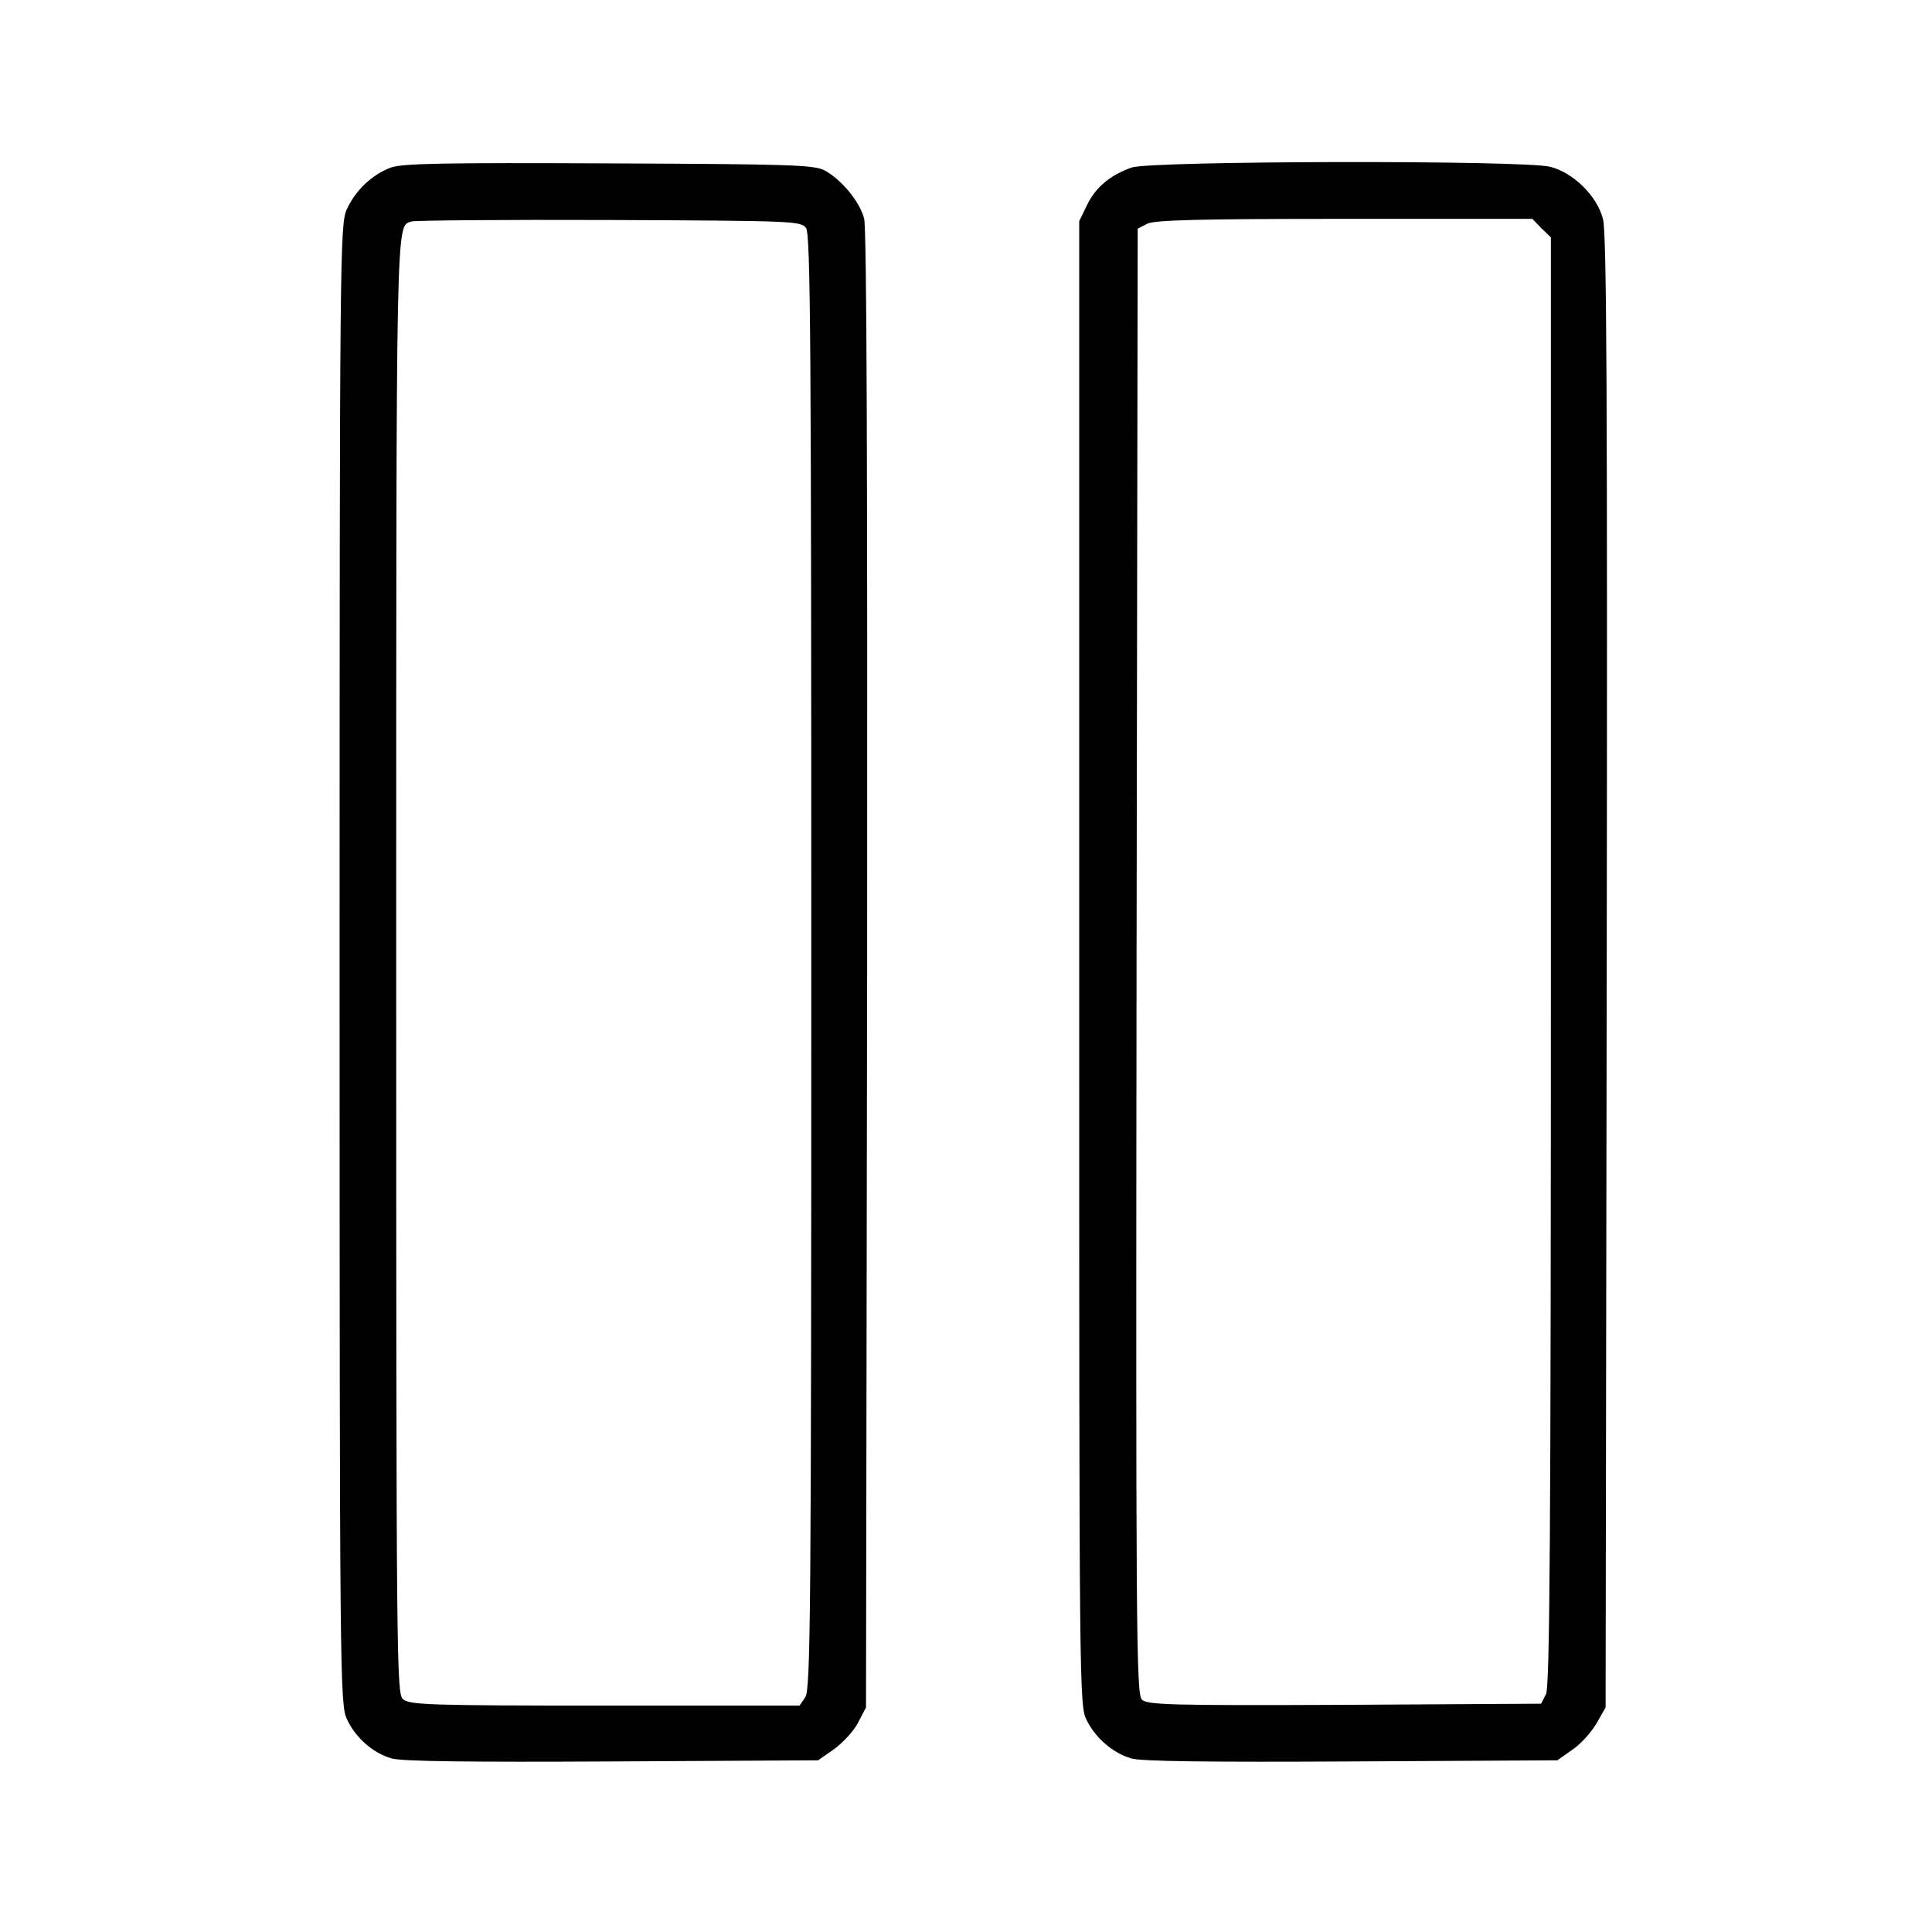
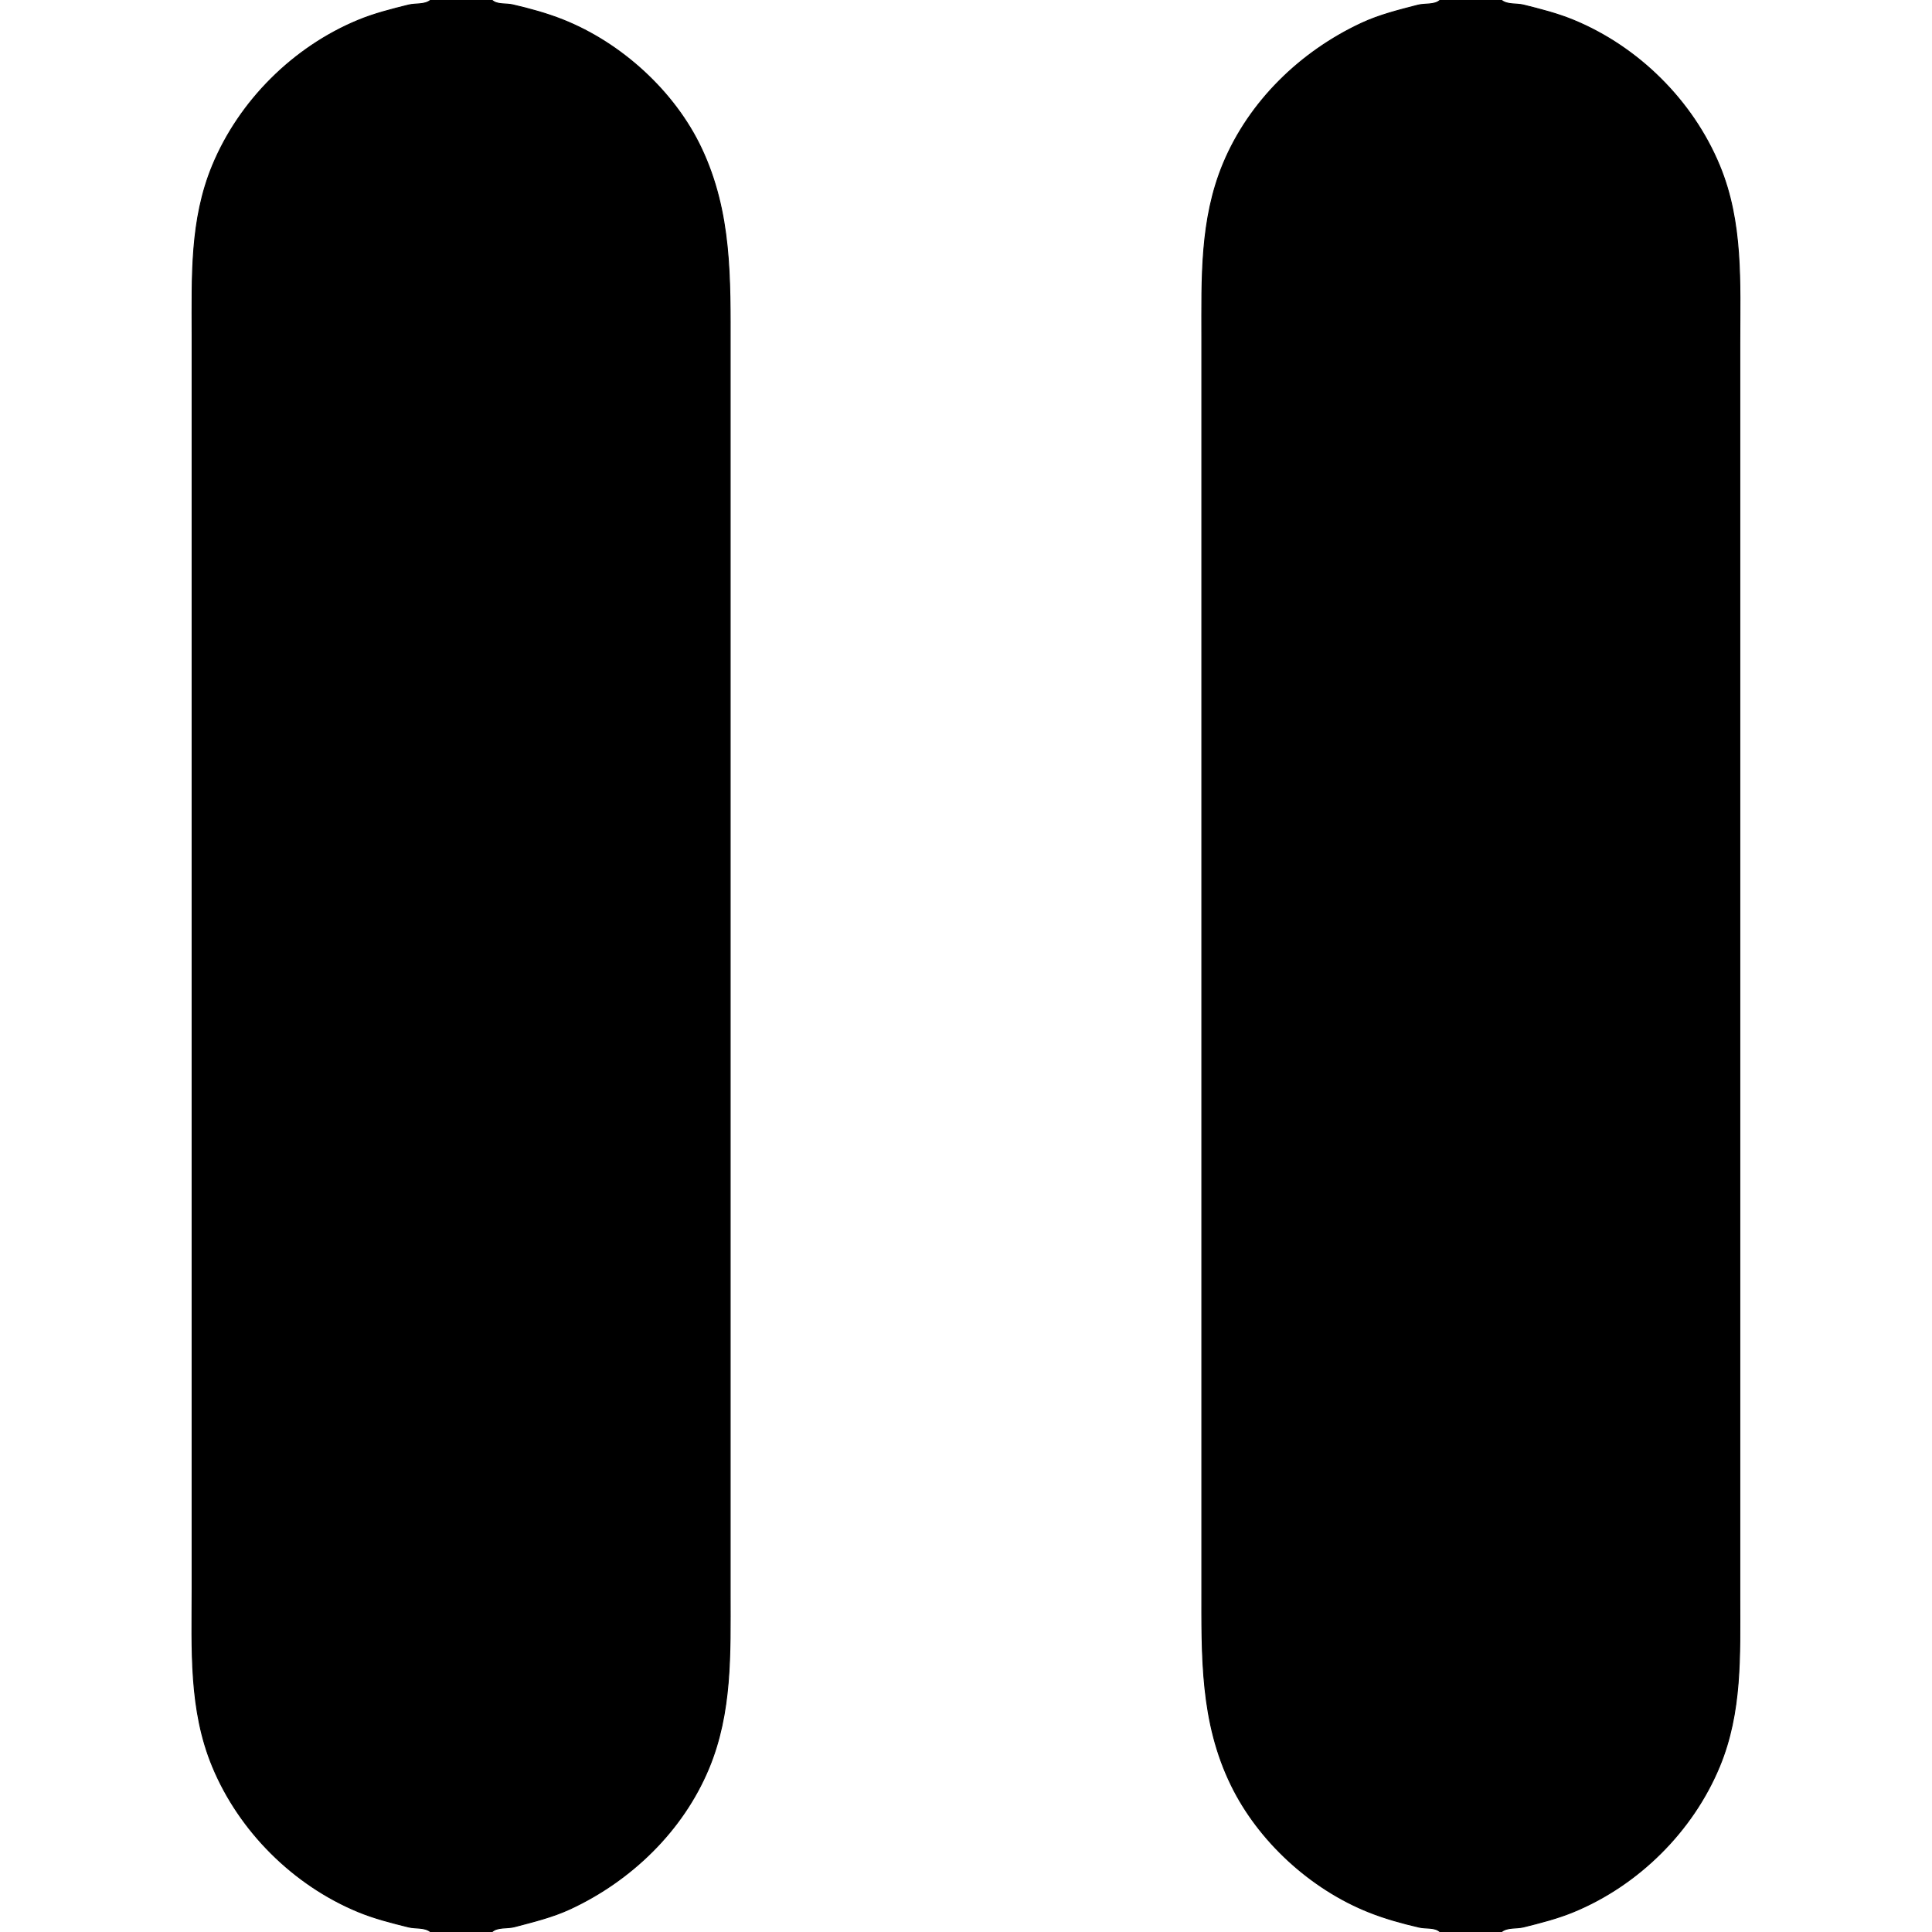
- <svg xmlns="http://www.w3.org/2000/svg" version="1.0" width="512pt" height="512pt" viewBox="0 0 512 512" preserveAspectRatio="xMidYMid meet">
-   <g transform="translate(0,512) scale(0.1,-0.1)" fill="#000000" stroke="none">
-     <path d="M1036 4676 c-49 -18 -94 -60 -117 -111 -18 -39 -19 -113 -19 -2000 0 -1880 1 -1962 19 -2000 22 -49 69 -91 119 -105 25 -8 213 -10 584 -8 l546 3 43 30 c23 17 52 48 63 70 l21 40 3 1954 c1 1340 -1 1966 -8 1992 -12 45 -59 102 -104 127 -28 15 -84 17 -571 19 -442 2 -547 0 -579 -11z m1100 -160 c12 -17 14 -299 14 -1946 0 -1727 -2 -1928 -16 -1948 l-15 -22 -516 0 c-467 0 -518 2 -535 17 -17 15 -18 89 -18 1948 0 2015 -1 1953 40 1968 8 3 244 5 523 4 491 -2 509 -3 523 -21z" />
-     <path d="M2999 4676 c-57 -20 -96 -53 -118 -99 l-21 -43 0 -1968 c0 -1932 0 -1967 20 -2005 24 -48 70 -87 118 -101 25 -8 213 -10 583 -8 l546 3 40 28 c22 15 50 46 64 70 l24 42 3 1950 c2 1515 0 1960 -10 1995 -16 61 -79 123 -140 138 -70 18 -1060 16 -1109 -2z m1086 -161 l25 -24 0 -1918 c0 -1526 -3 -1923 -13 -1943 l-13 -25 -521 -3 c-464 -2 -523 0 -537 14 -15 14 -16 197 -14 1957 l3 1941 25 13 c19 10 142 13 523 13 l498 0 24 -25z" />
-   </g>
+ <svg xmlns="http://www.w3.org/2000/svg" viewBox="0 0 512 512" width="512" height="512">
+   <path d="M114.07 0.08C119.51 0.08 124.96 0.08 130.4 0.08C131.81 1.34 134.05 0.86 135.86 1.28C140.39 2.33 144.94 3.57 149.27 5.3C164.63 11.42 178.75 24.22 185.85 39.26C193.92 56.35 193.5 73.75 193.5 92.35C193.5 112.14 193.5 131.94 193.5 151.73C193.5 223.11 193.5 294.5 193.5 365.88C193.5 384.74 193.5 403.6 193.5 422.46C193.5 438.27 193.99 453.81 187.82 468.64C180.94 485.17 167.28 498.34 151.19 505.84C146.45 508.05 141.33 509.29 136.29 510.62C134.39 511.11 131.88 510.6 130.4 511.92C124.96 511.92 119.51 511.92 114.07 511.92C112.48 510.66 110.16 511.14 108.24 510.66C103.73 509.54 99.2 508.4 94.9 506.62C77.77 499.54 63.4 485.26 56.31 468.12C50.06 453.03 50.91 437.11 50.91 421.06C50.91 399.39 50.91 377.73 50.91 356.06C50.91 285.61 50.91 215.16 50.91 144.72C50.91 126.01 50.91 107.31 50.91 88.61C50.91 73.28 50.35 58.27 56.31 43.88C63.4 26.74 77.77 12.46 94.9 5.38C99.2 3.6 103.73 2.46 108.24 1.34C110.16 0.86 112.48 1.34 114.07 0.08ZM381.6 0.08C387.04 0.08 392.48 0.08 397.92 0.08C399.51 1.35 401.84 0.86 403.76 1.34C408.27 2.46 412.79 3.61 417.09 5.39C434.22 12.48 448.59 26.72 455.69 43.88C461.94 58.96 461.07 74.9 461.07 90.94C461.07 112.61 461.07 134.27 461.07 155.94C461.07 226.39 461.07 296.84 461.07 367.28C461.07 385.99 461.07 404.69 461.07 423.39C461.07 438.71 461.65 453.74 455.69 468.12C448.59 485.28 434.22 499.52 417.09 506.61C412.79 508.39 408.27 509.54 403.76 510.66C401.84 511.14 399.51 510.65 397.92 511.92C392.48 511.92 387.04 511.92 381.6 511.92C380.19 510.66 377.95 511.14 376.14 510.73C371.61 509.68 367.05 508.43 362.73 506.7C347.39 500.59 333.52 487.95 326.27 473.05C318.09 456.26 318.5 438.93 318.5 420.59C318.5 400.79 318.5 381 318.5 361.21C318.5 289.51 318.5 217.81 318.5 146.12C318.5 127.26 318.5 108.4 318.5 89.54C318.5 73.73 318.01 58.19 324.18 43.36C331.07 26.82 344.71 13.66 360.81 6.16C365.55 3.95 370.66 2.69 375.71 1.38C377.61 0.88 380.12 1.4 381.6 0.08Z" fill="#000000" fill-rule="evenodd" stroke="#000000" stroke-width="0.25" stroke-linejoin="round" />
</svg>
